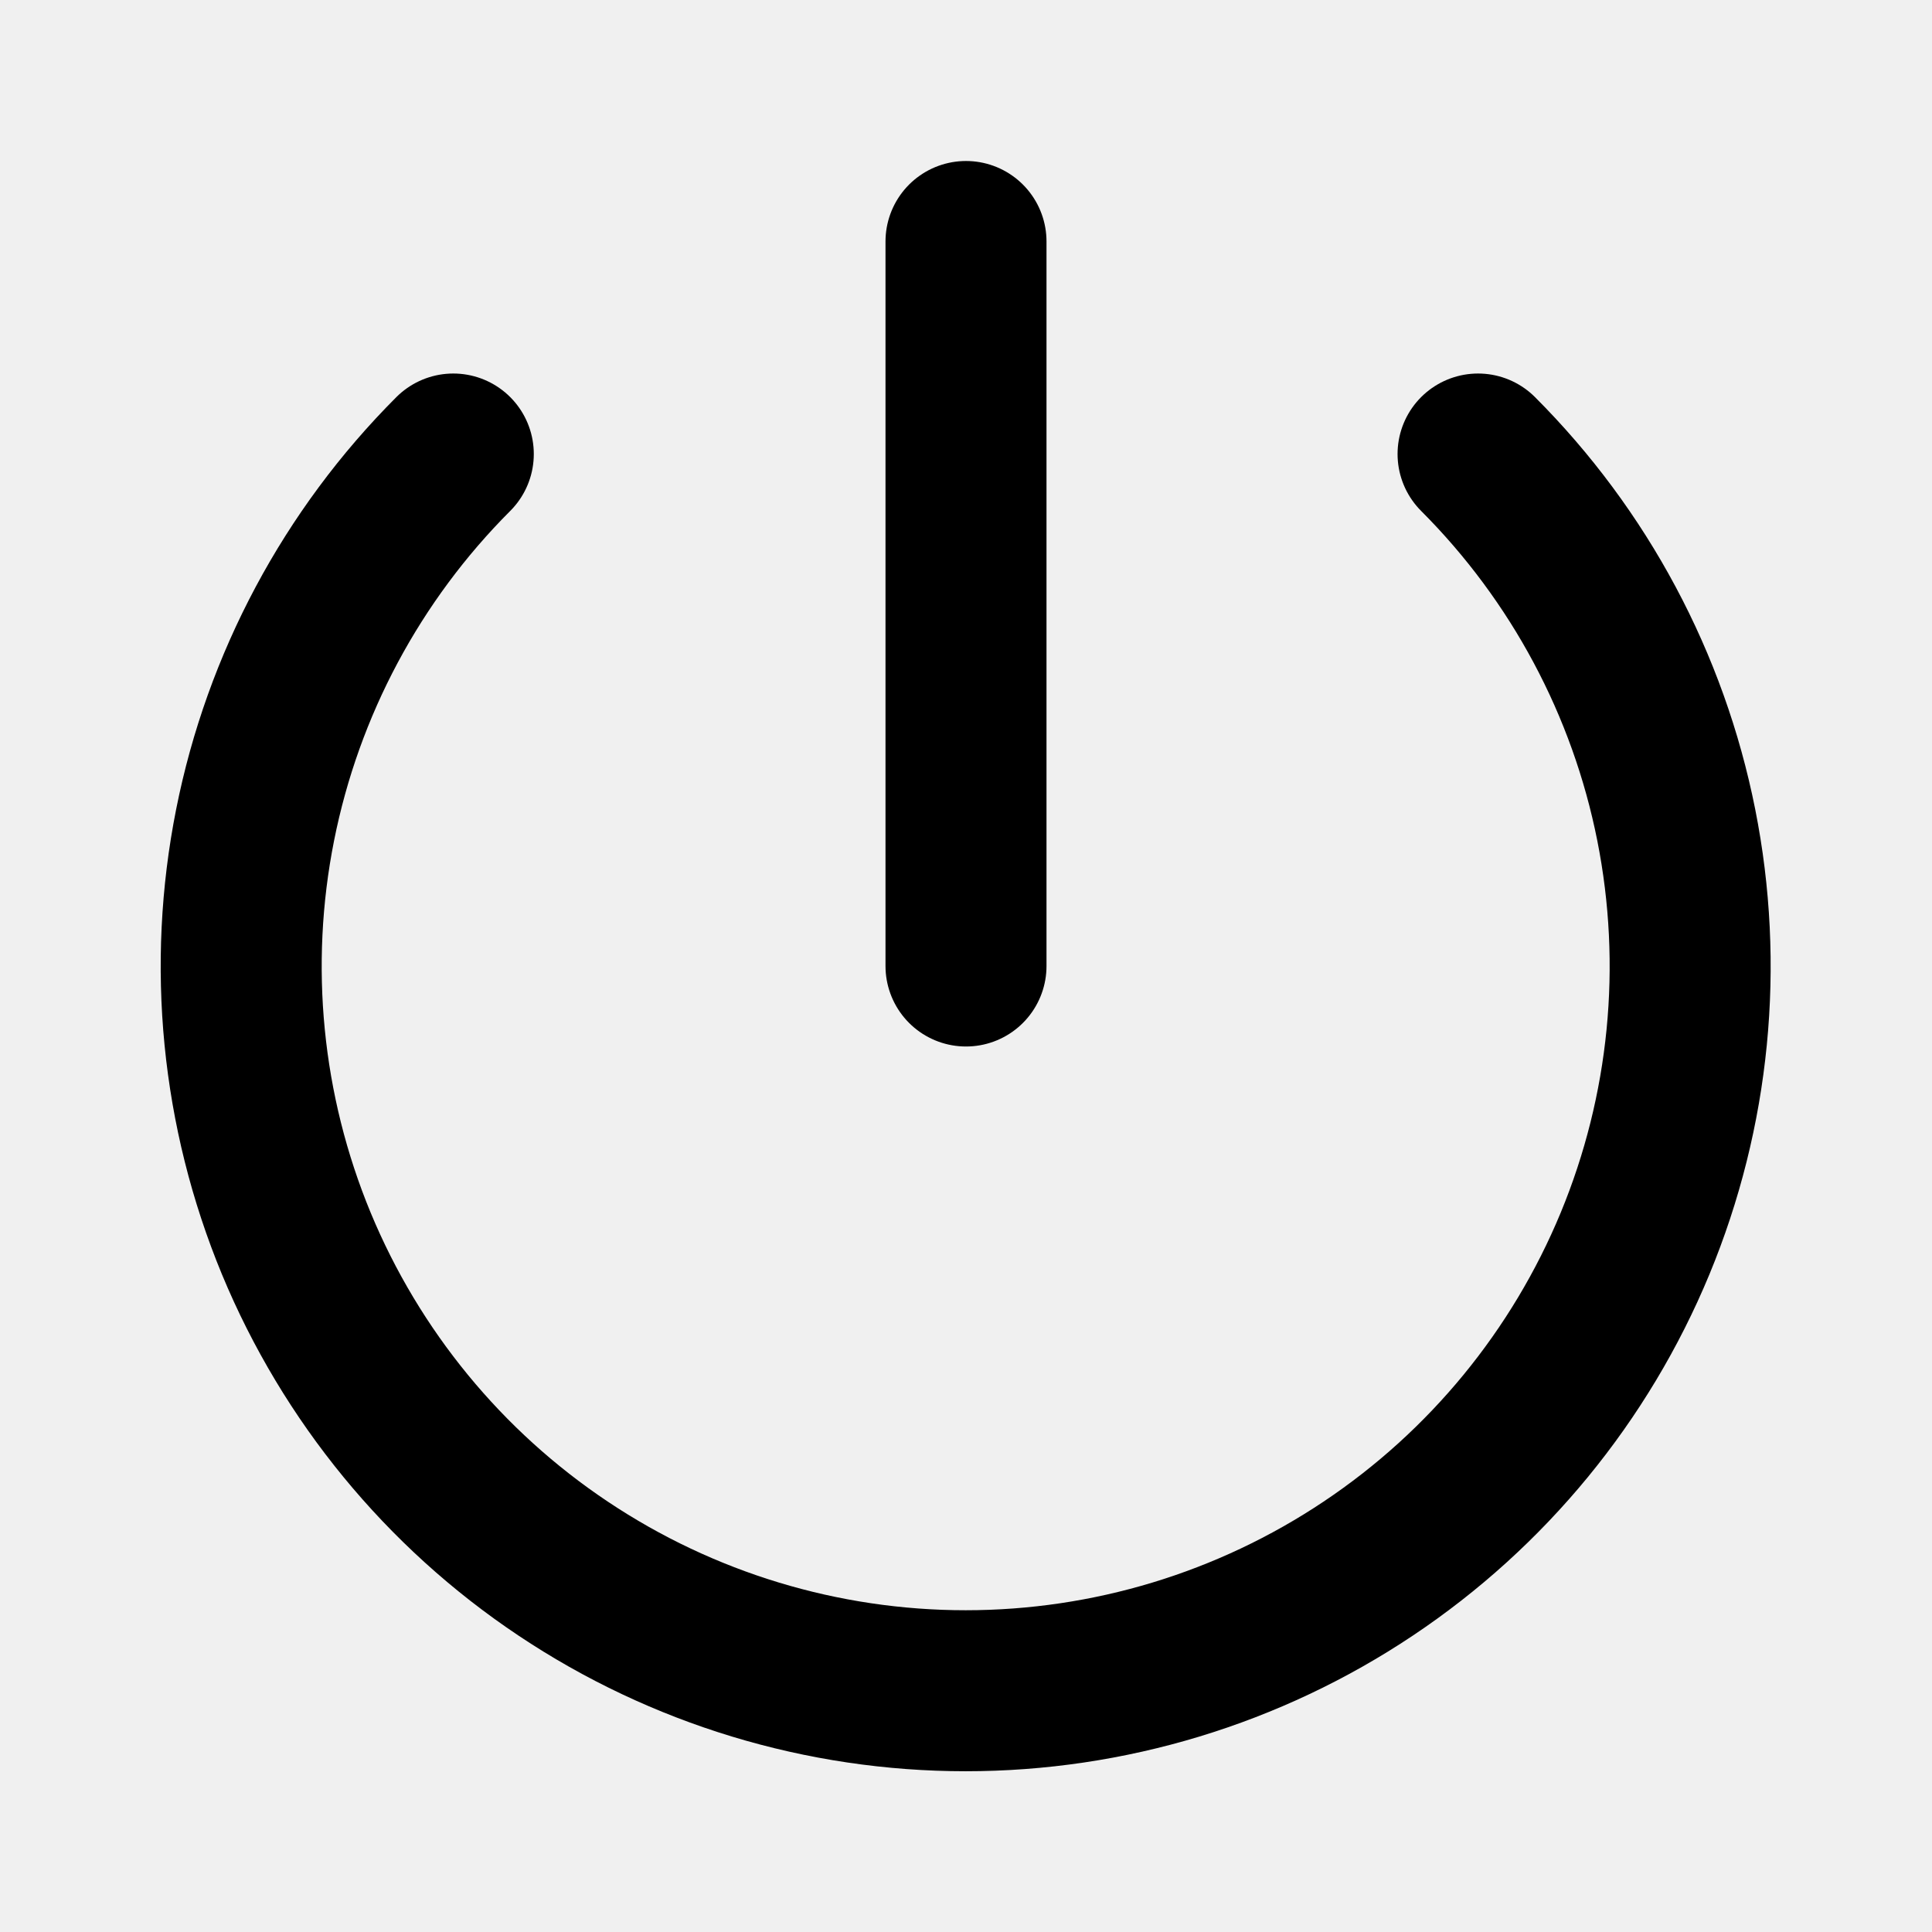
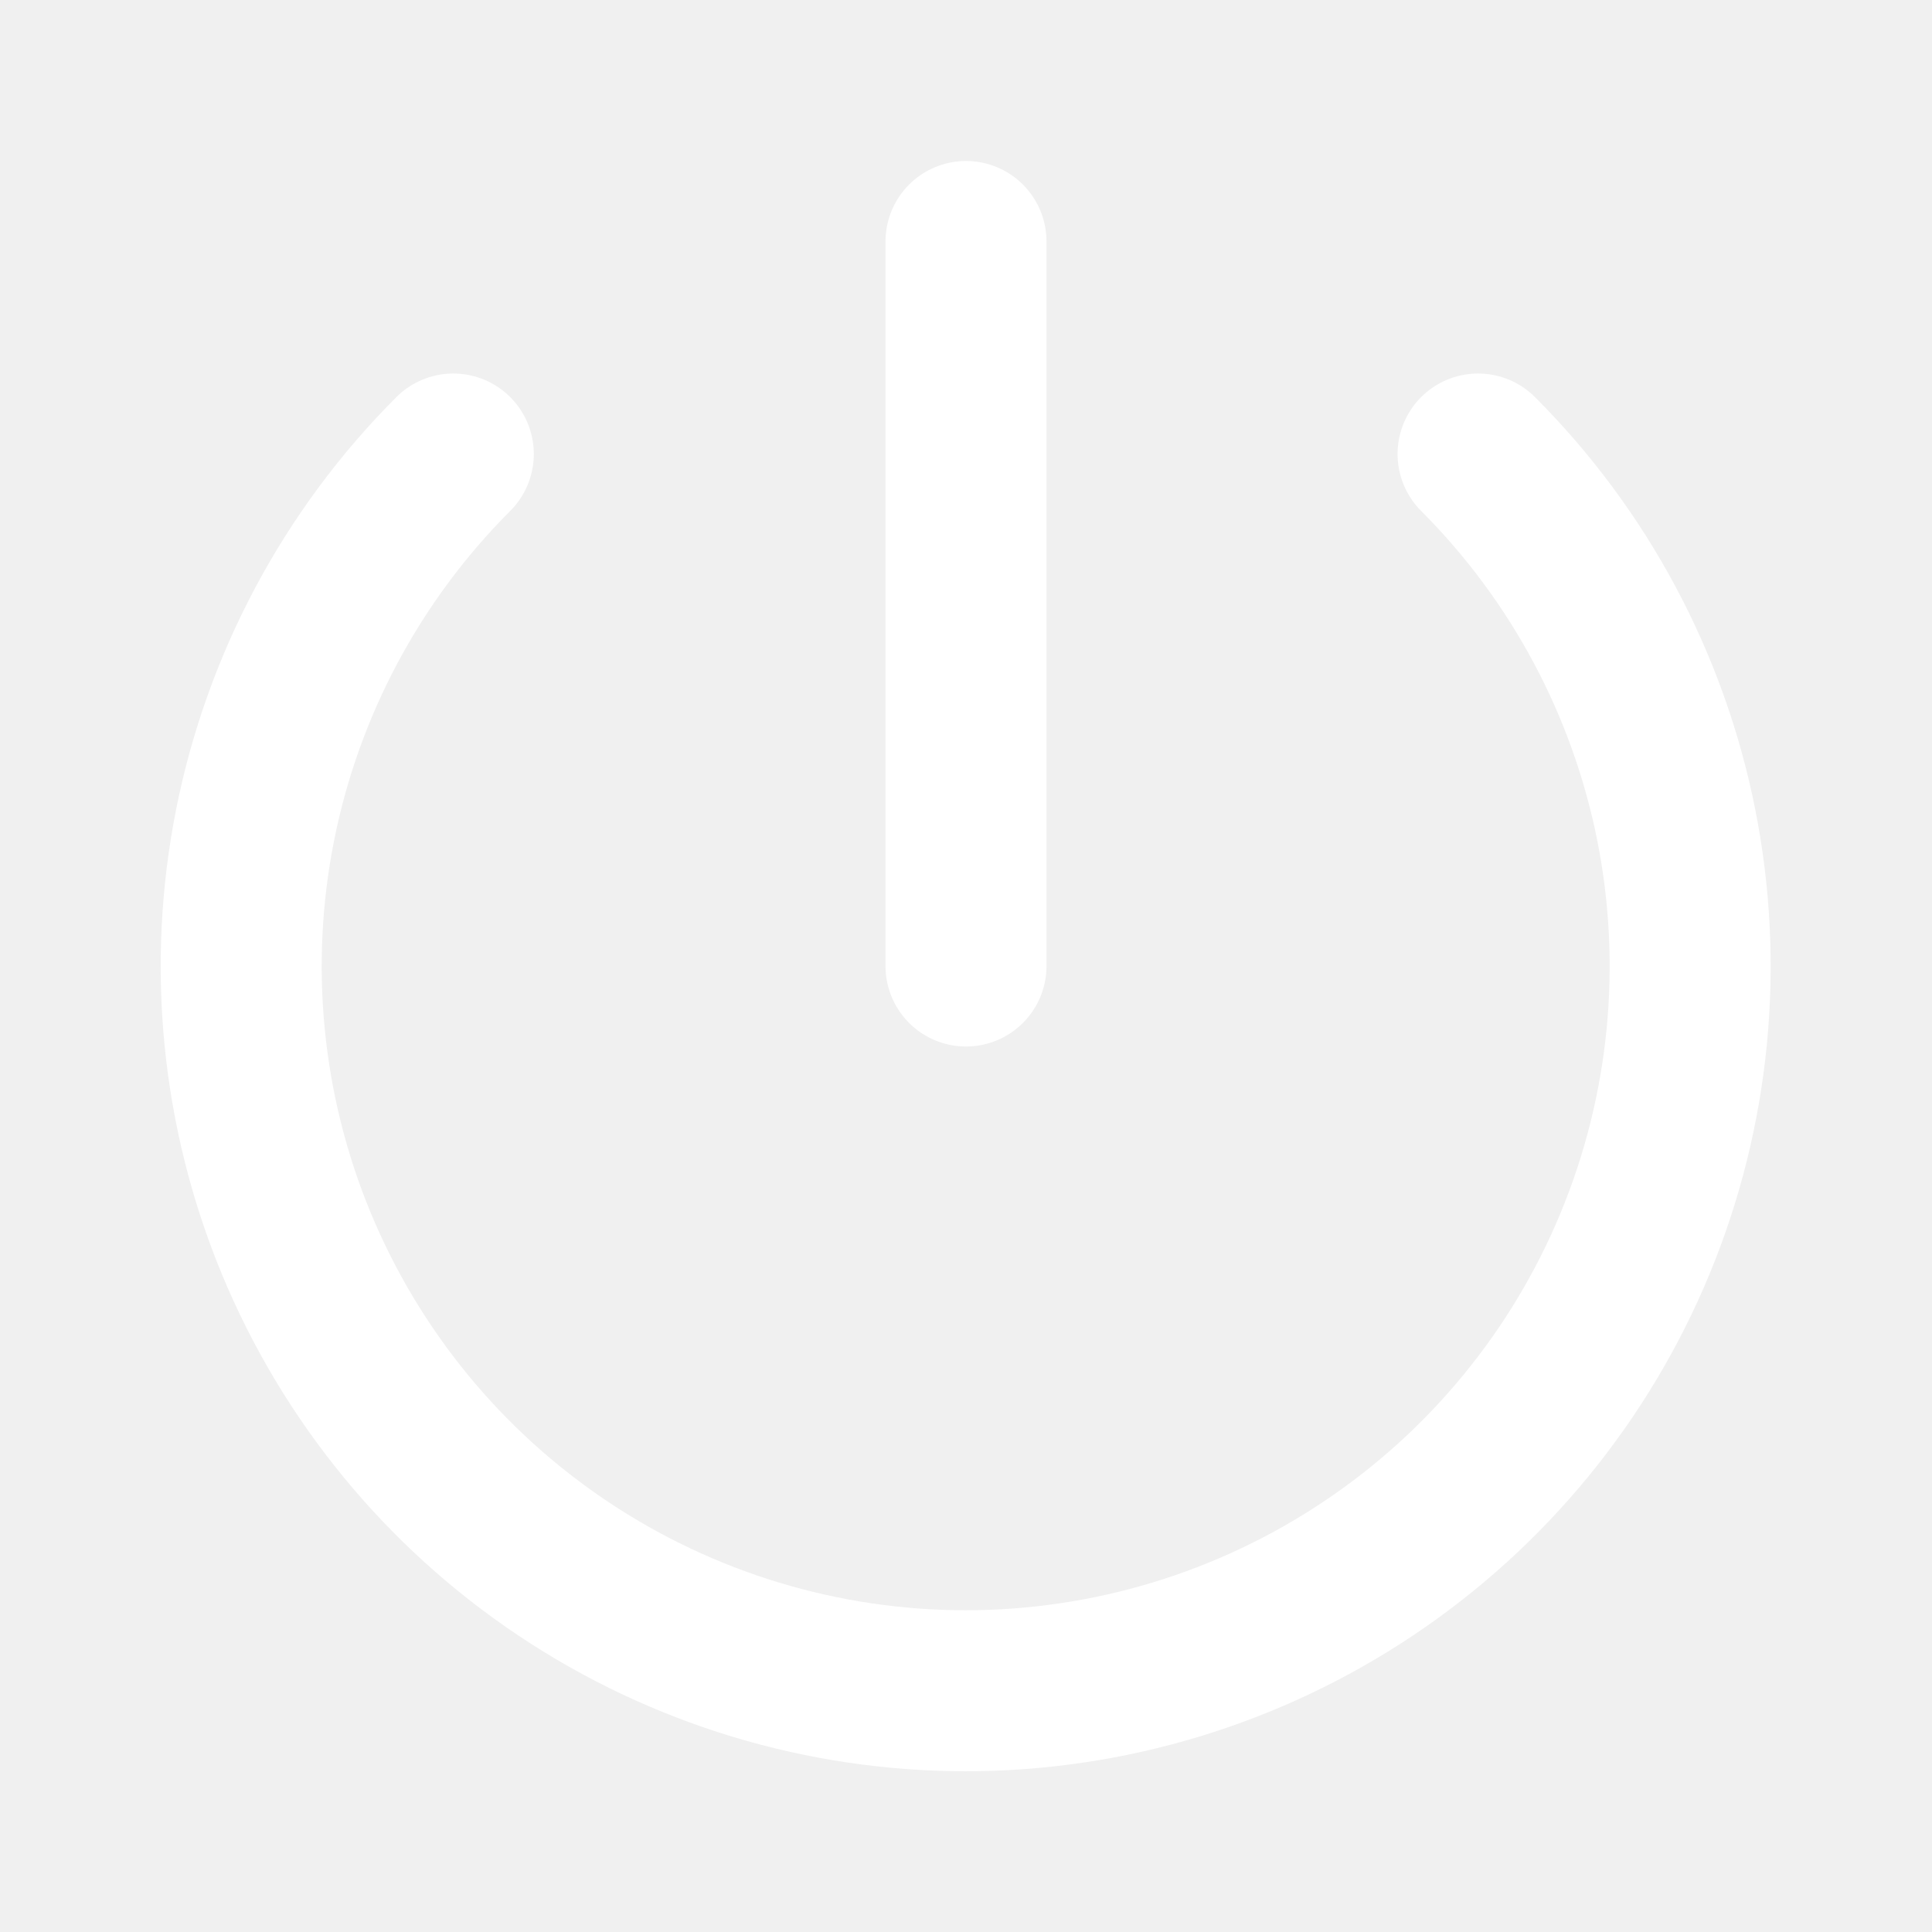
- <svg xmlns="http://www.w3.org/2000/svg" width="800px" height="800px" viewBox="0 0 24 24" fill="none">
-   <path d="M12 3V12M18.361 5.64C19.619 6.899 20.476 8.502 20.823 10.248C21.17 11.994 20.992 13.803 20.311 15.448C19.63 17.092 18.476 18.498 16.996 19.486C15.516 20.475 13.776 21.003 11.996 21.003C10.216 21.003 8.476 20.475 6.996 19.486C5.516 18.498 4.363 17.092 3.681 15.448C3 13.803 2.822 11.994 3.169 10.248C3.516 8.502 4.373 6.899 5.631 5.64" stroke="#000000" stroke-width="2" stroke-linecap="round" stroke-linejoin="round" />
+ <svg xmlns="http://www.w3.org/2000/svg" width="800px" height="800px" viewBox="0 0 24 24" fill="none" stroke="#000000">
+   <g id="SVGRepo_bgCarrier" stroke-width="0" />
+   <g id="SVGRepo_tracerCarrier" stroke-linecap="round" stroke-linejoin="round" />
+   <g id="SVGRepo_iconCarrier">
+     <path d="M12 3V12M18.361 5.64C19.619 6.899 20.476 8.502 20.823 10.248C21.17 11.994 20.992 13.803 20.311 15.448C19.63 17.092 18.476 18.498 16.996 19.486C15.516 20.475 13.776 21.003 11.996 21.003C10.216 21.003 8.476 20.475 6.996 19.486C5.516 18.498 4.363 17.092 3.681 15.448C3 13.803 2.822 11.994 3.169 10.248C3.516 8.502 4.373 6.899 5.631 5.64" stroke="#ffffff" stroke-width="2" stroke-linecap="round" stroke-linejoin="round" />
+   </g>
</svg>
